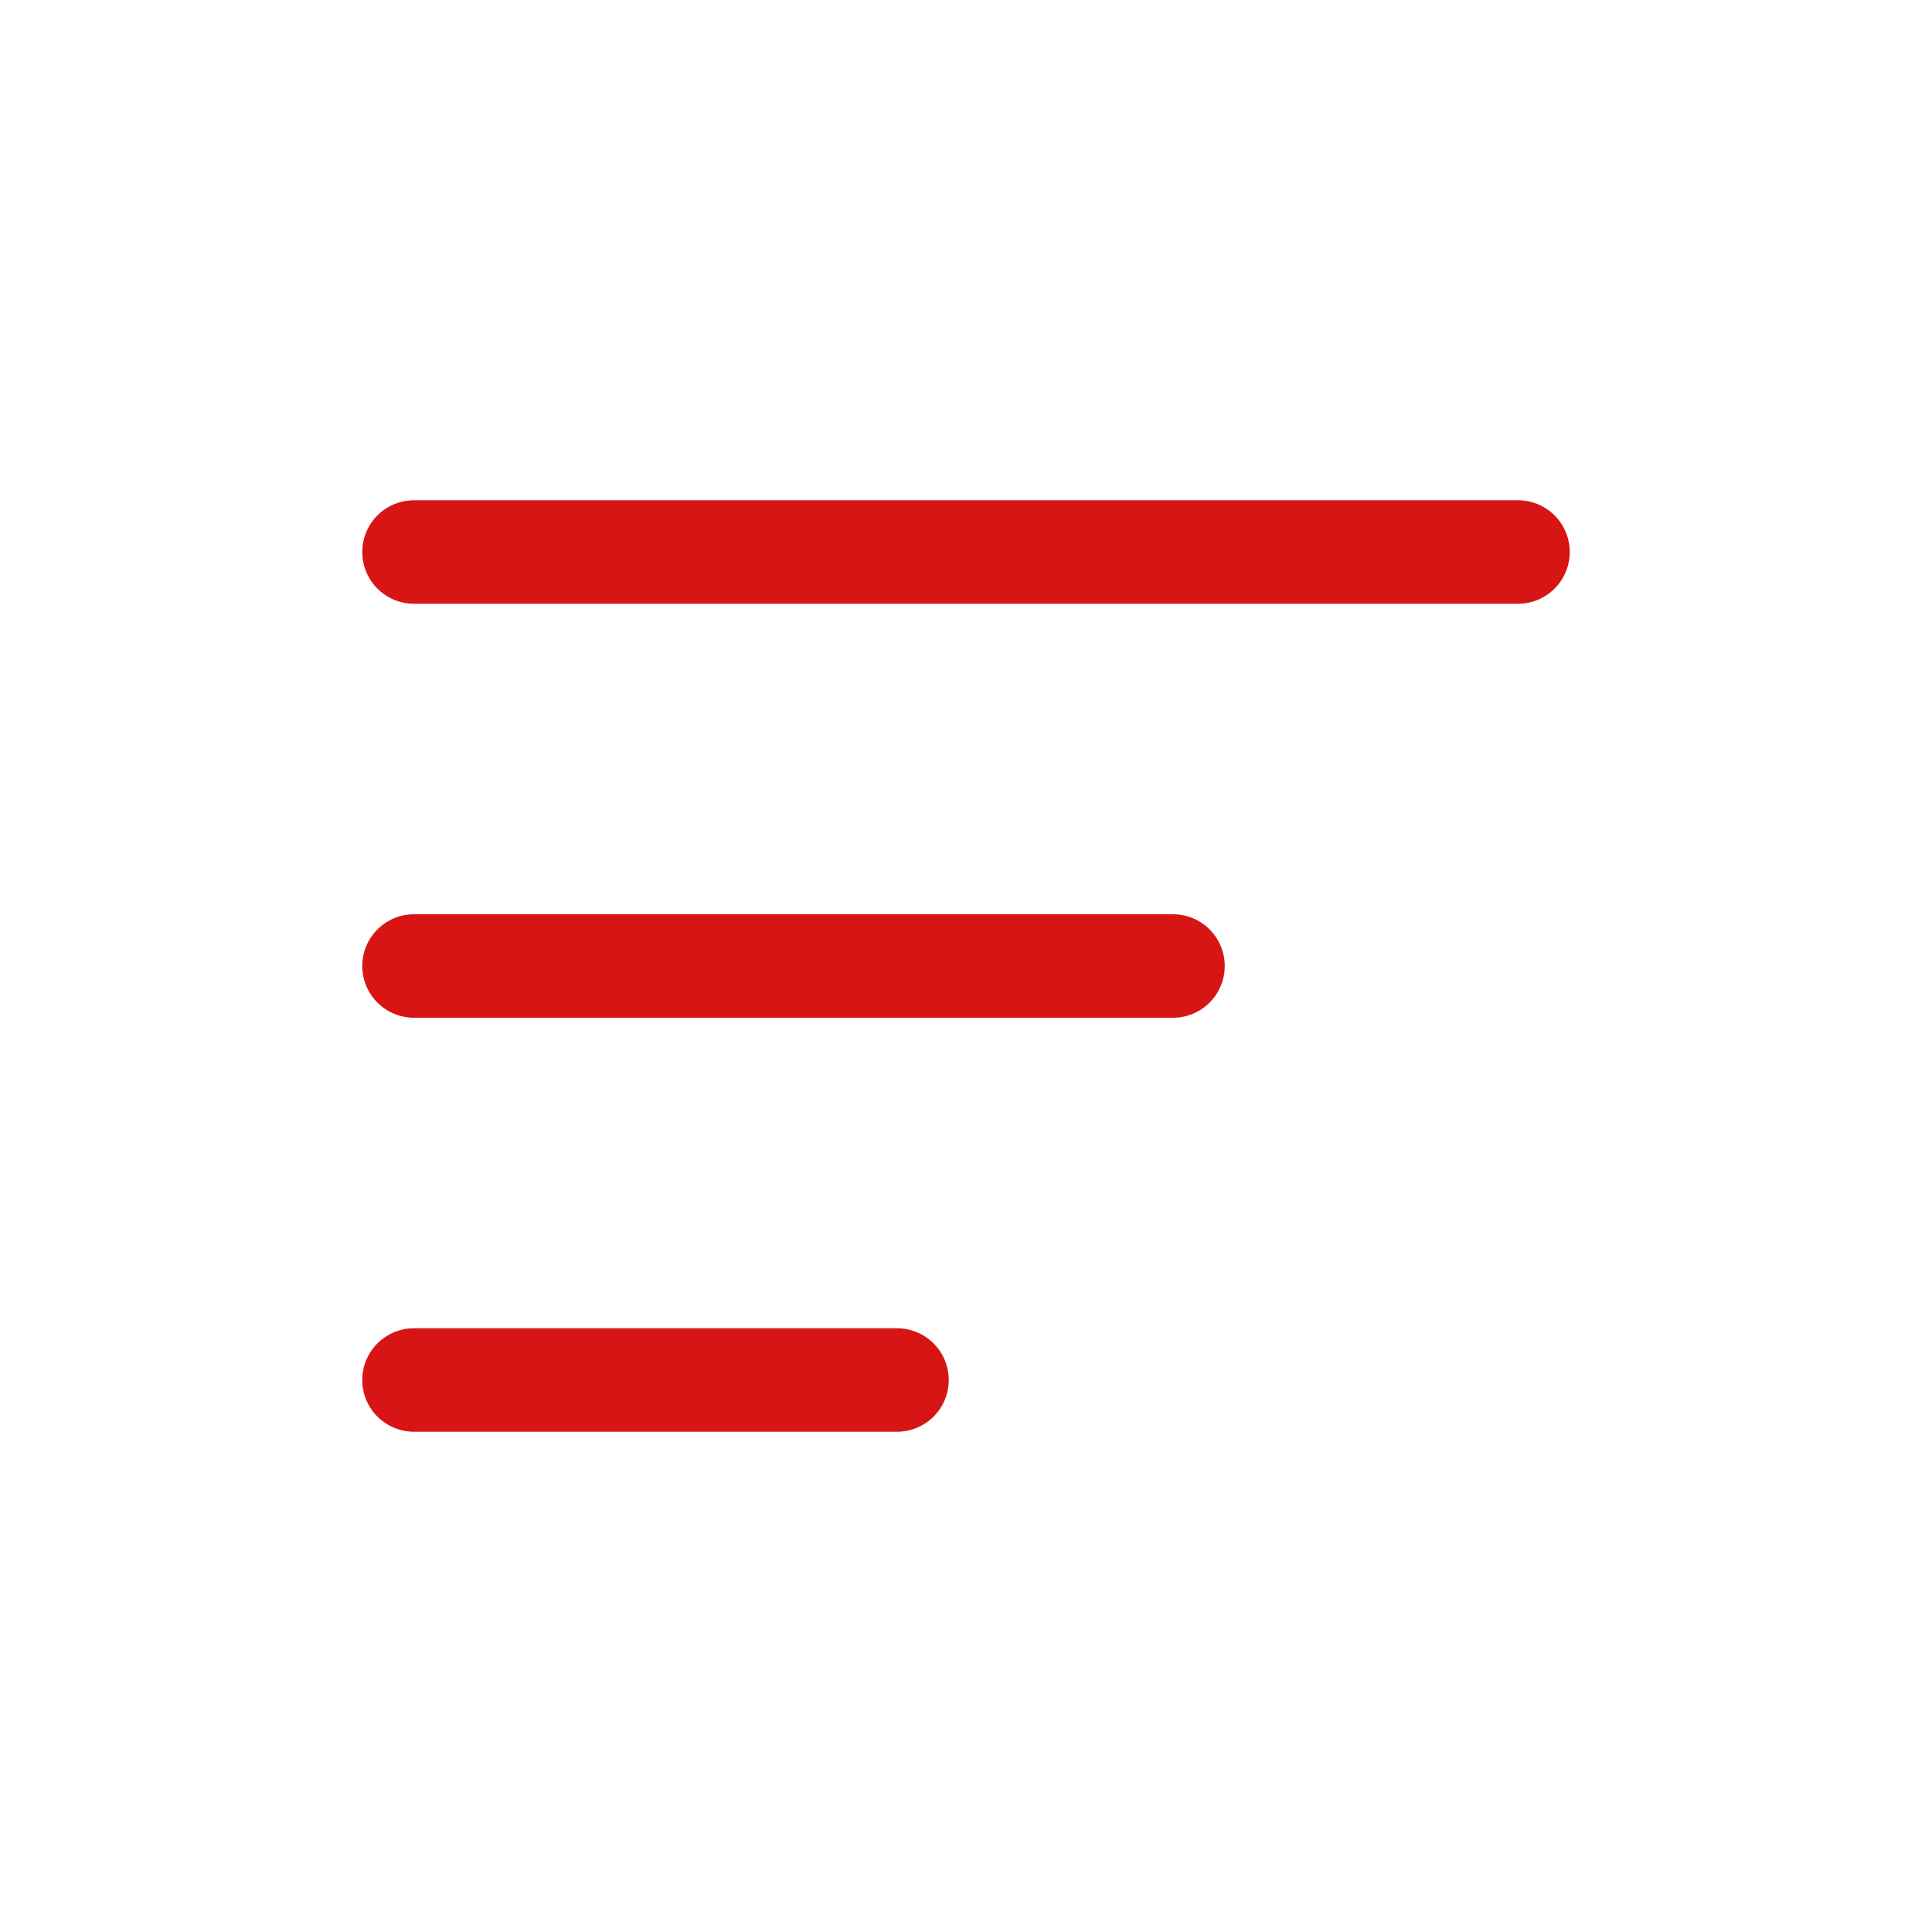
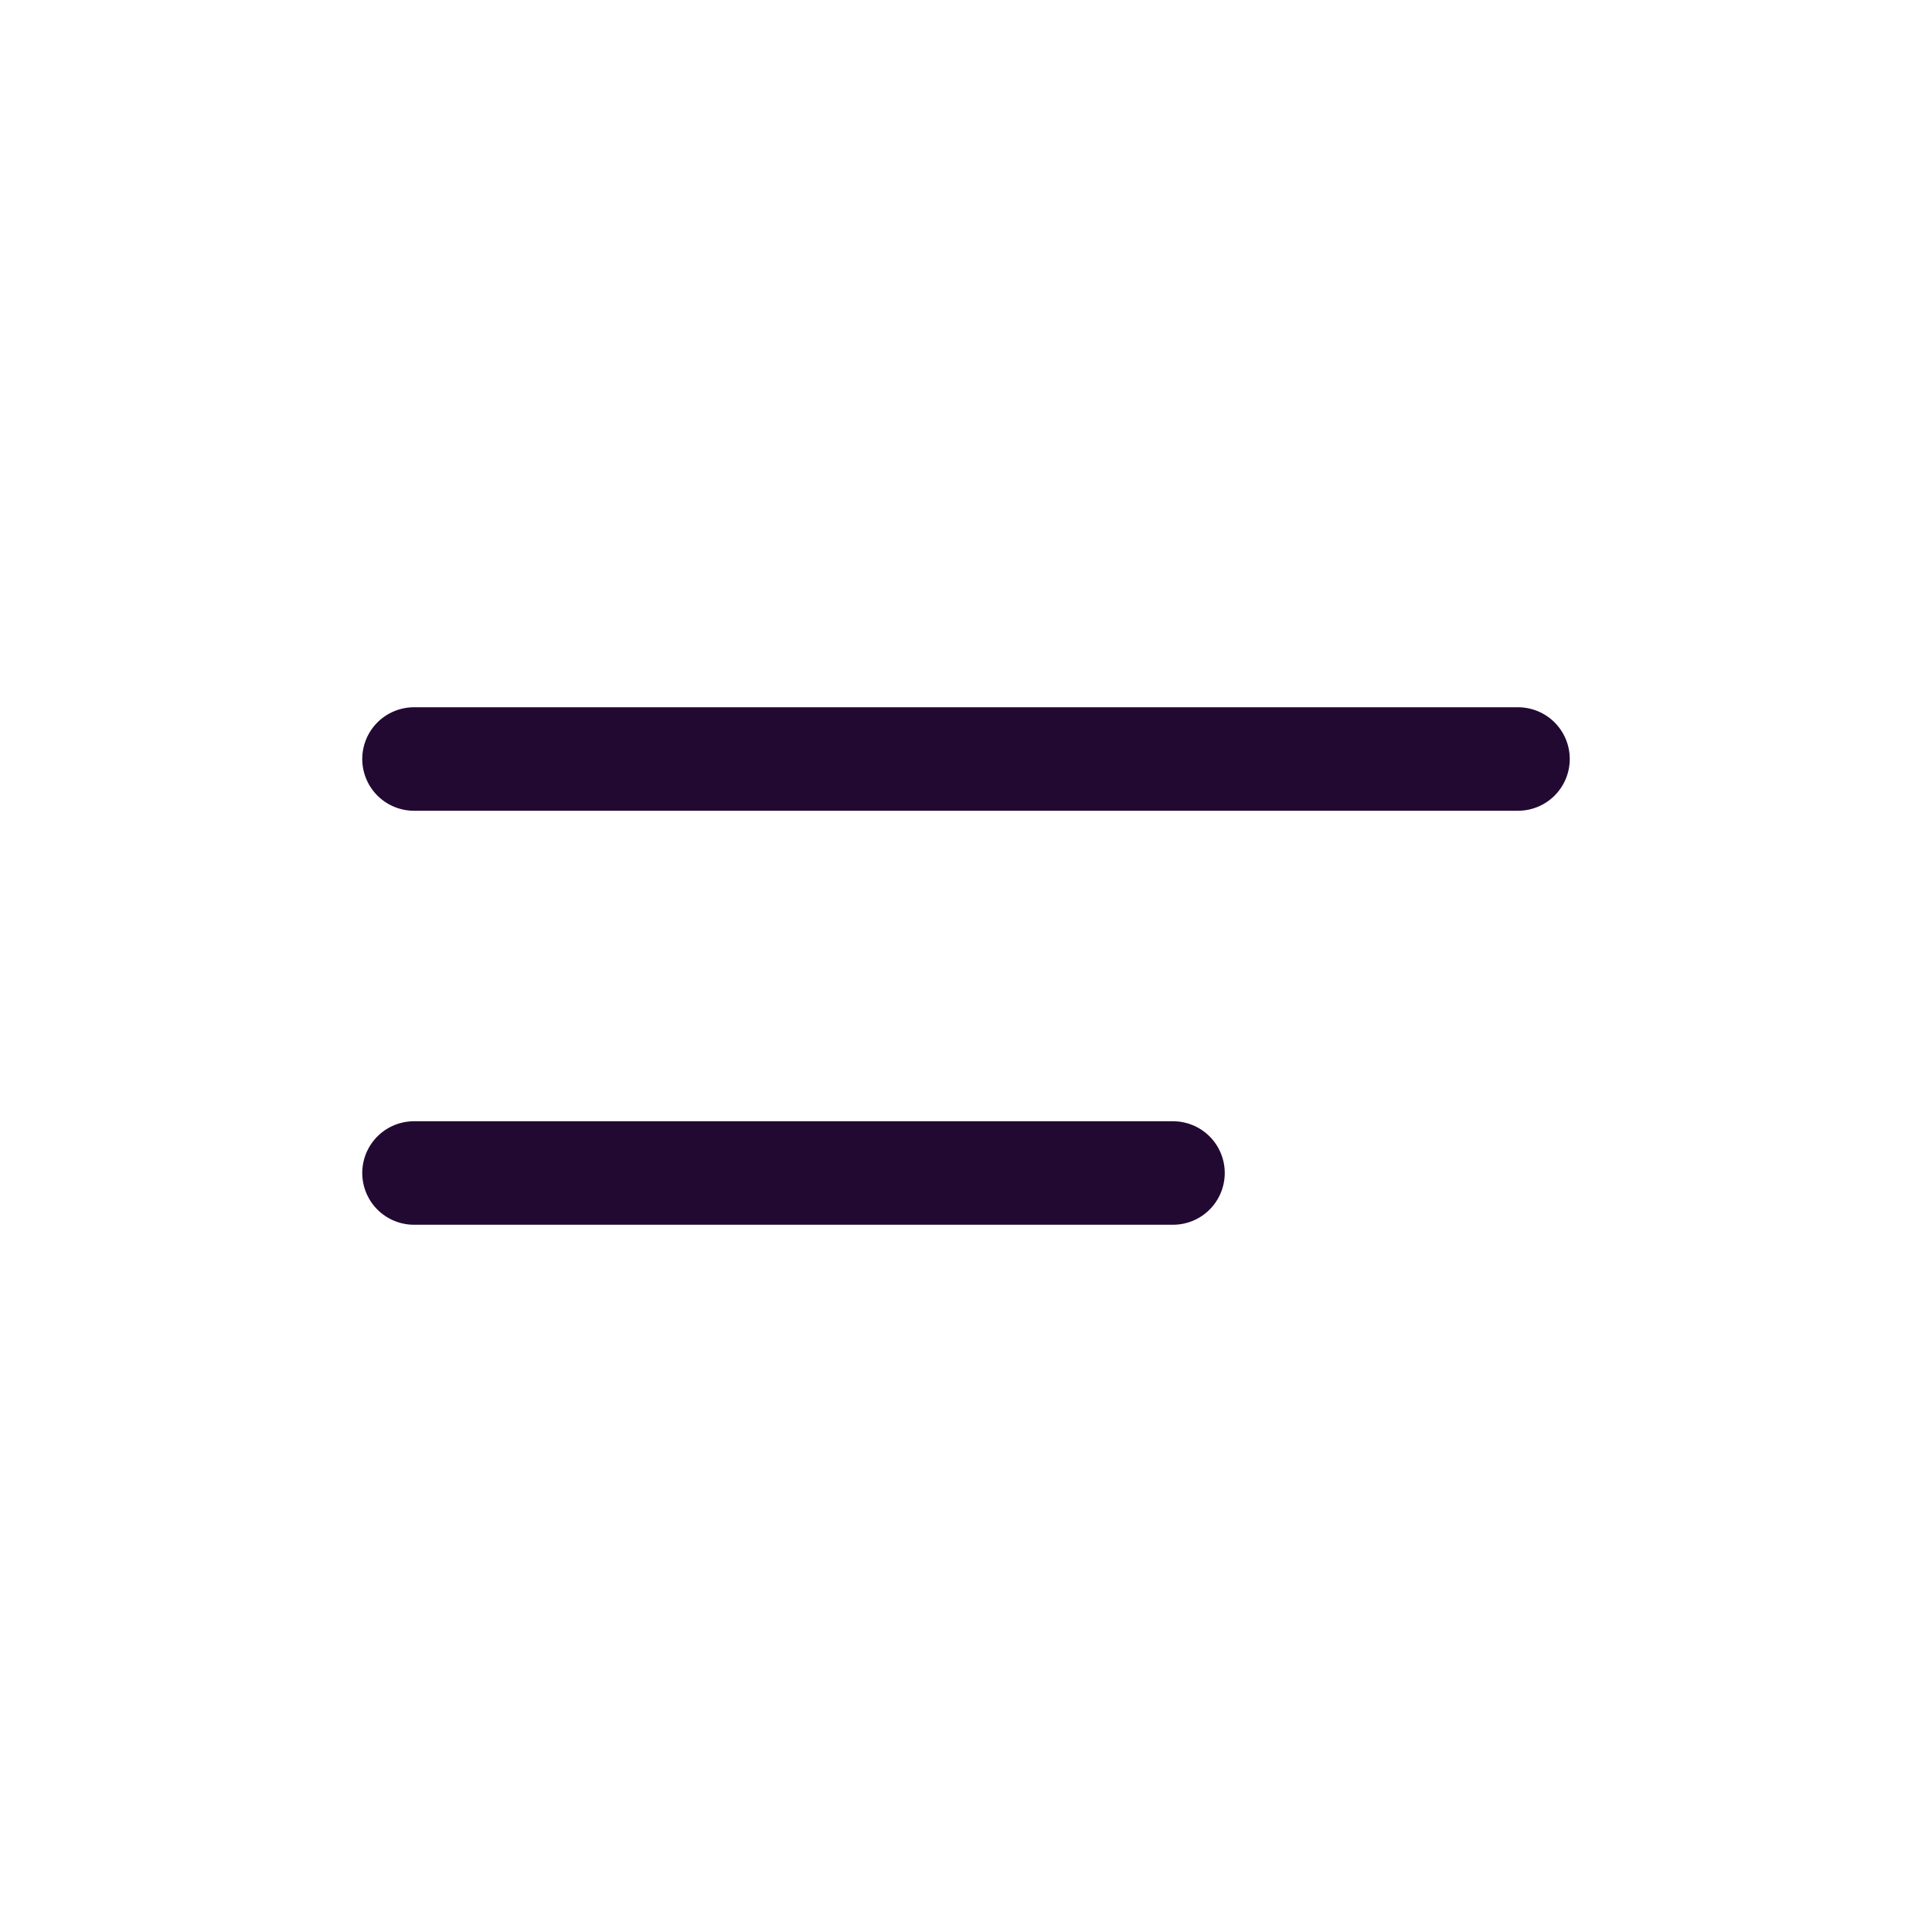
<svg xmlns="http://www.w3.org/2000/svg" width="28" height="28" viewBox="0 0 28 28" fill="none">
-   <path d="M22 8L6 8" stroke="#D81515" stroke-width="1.5" stroke-linecap="round" stroke-linejoin="round" />
-   <path d="M17 14H6" stroke="#D81515" stroke-width="1.5" stroke-linecap="round" stroke-linejoin="round" />
-   <path d="M13 20H6" stroke="#D81515" stroke-width="1.5" stroke-linecap="round" stroke-linejoin="round" />
+   <path d="M22 11L6 11" stroke="#220932" stroke-width="1.5" stroke-linecap="round" stroke-linejoin="round" />
+   <path d="M17 17H6" stroke="#220932" stroke-width="1.5" stroke-linecap="round" stroke-linejoin="round" />
</svg>
